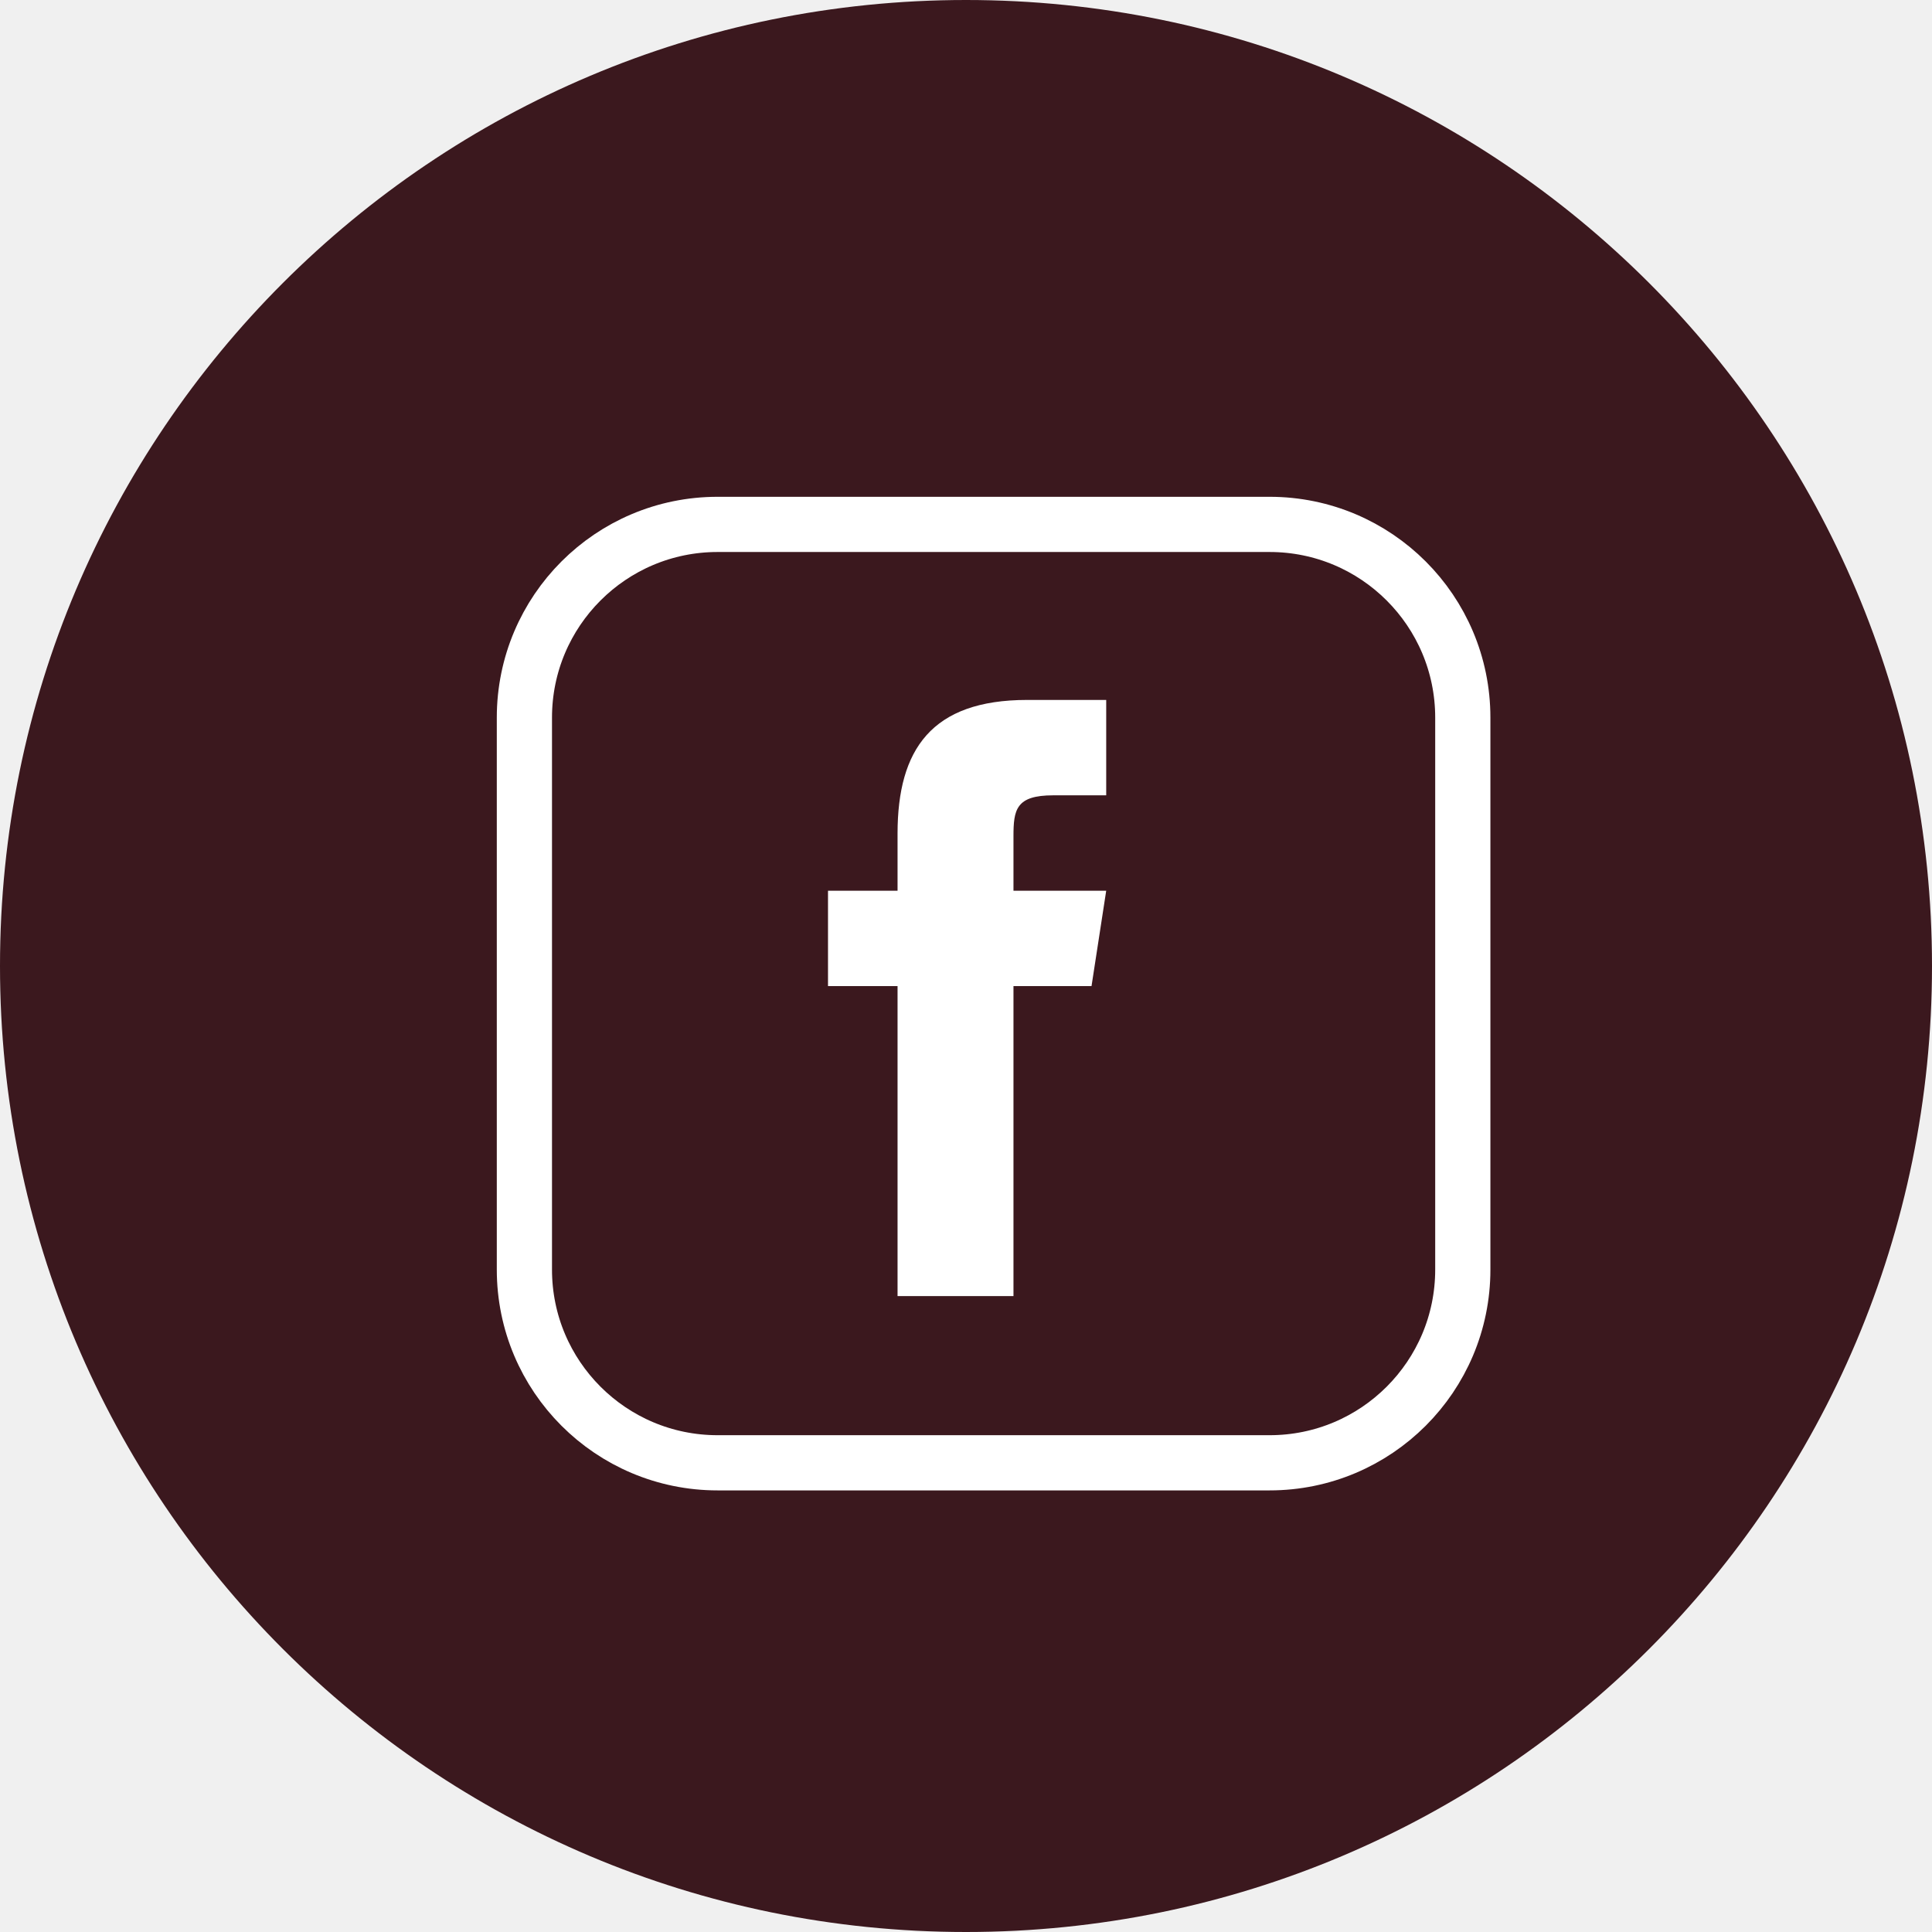
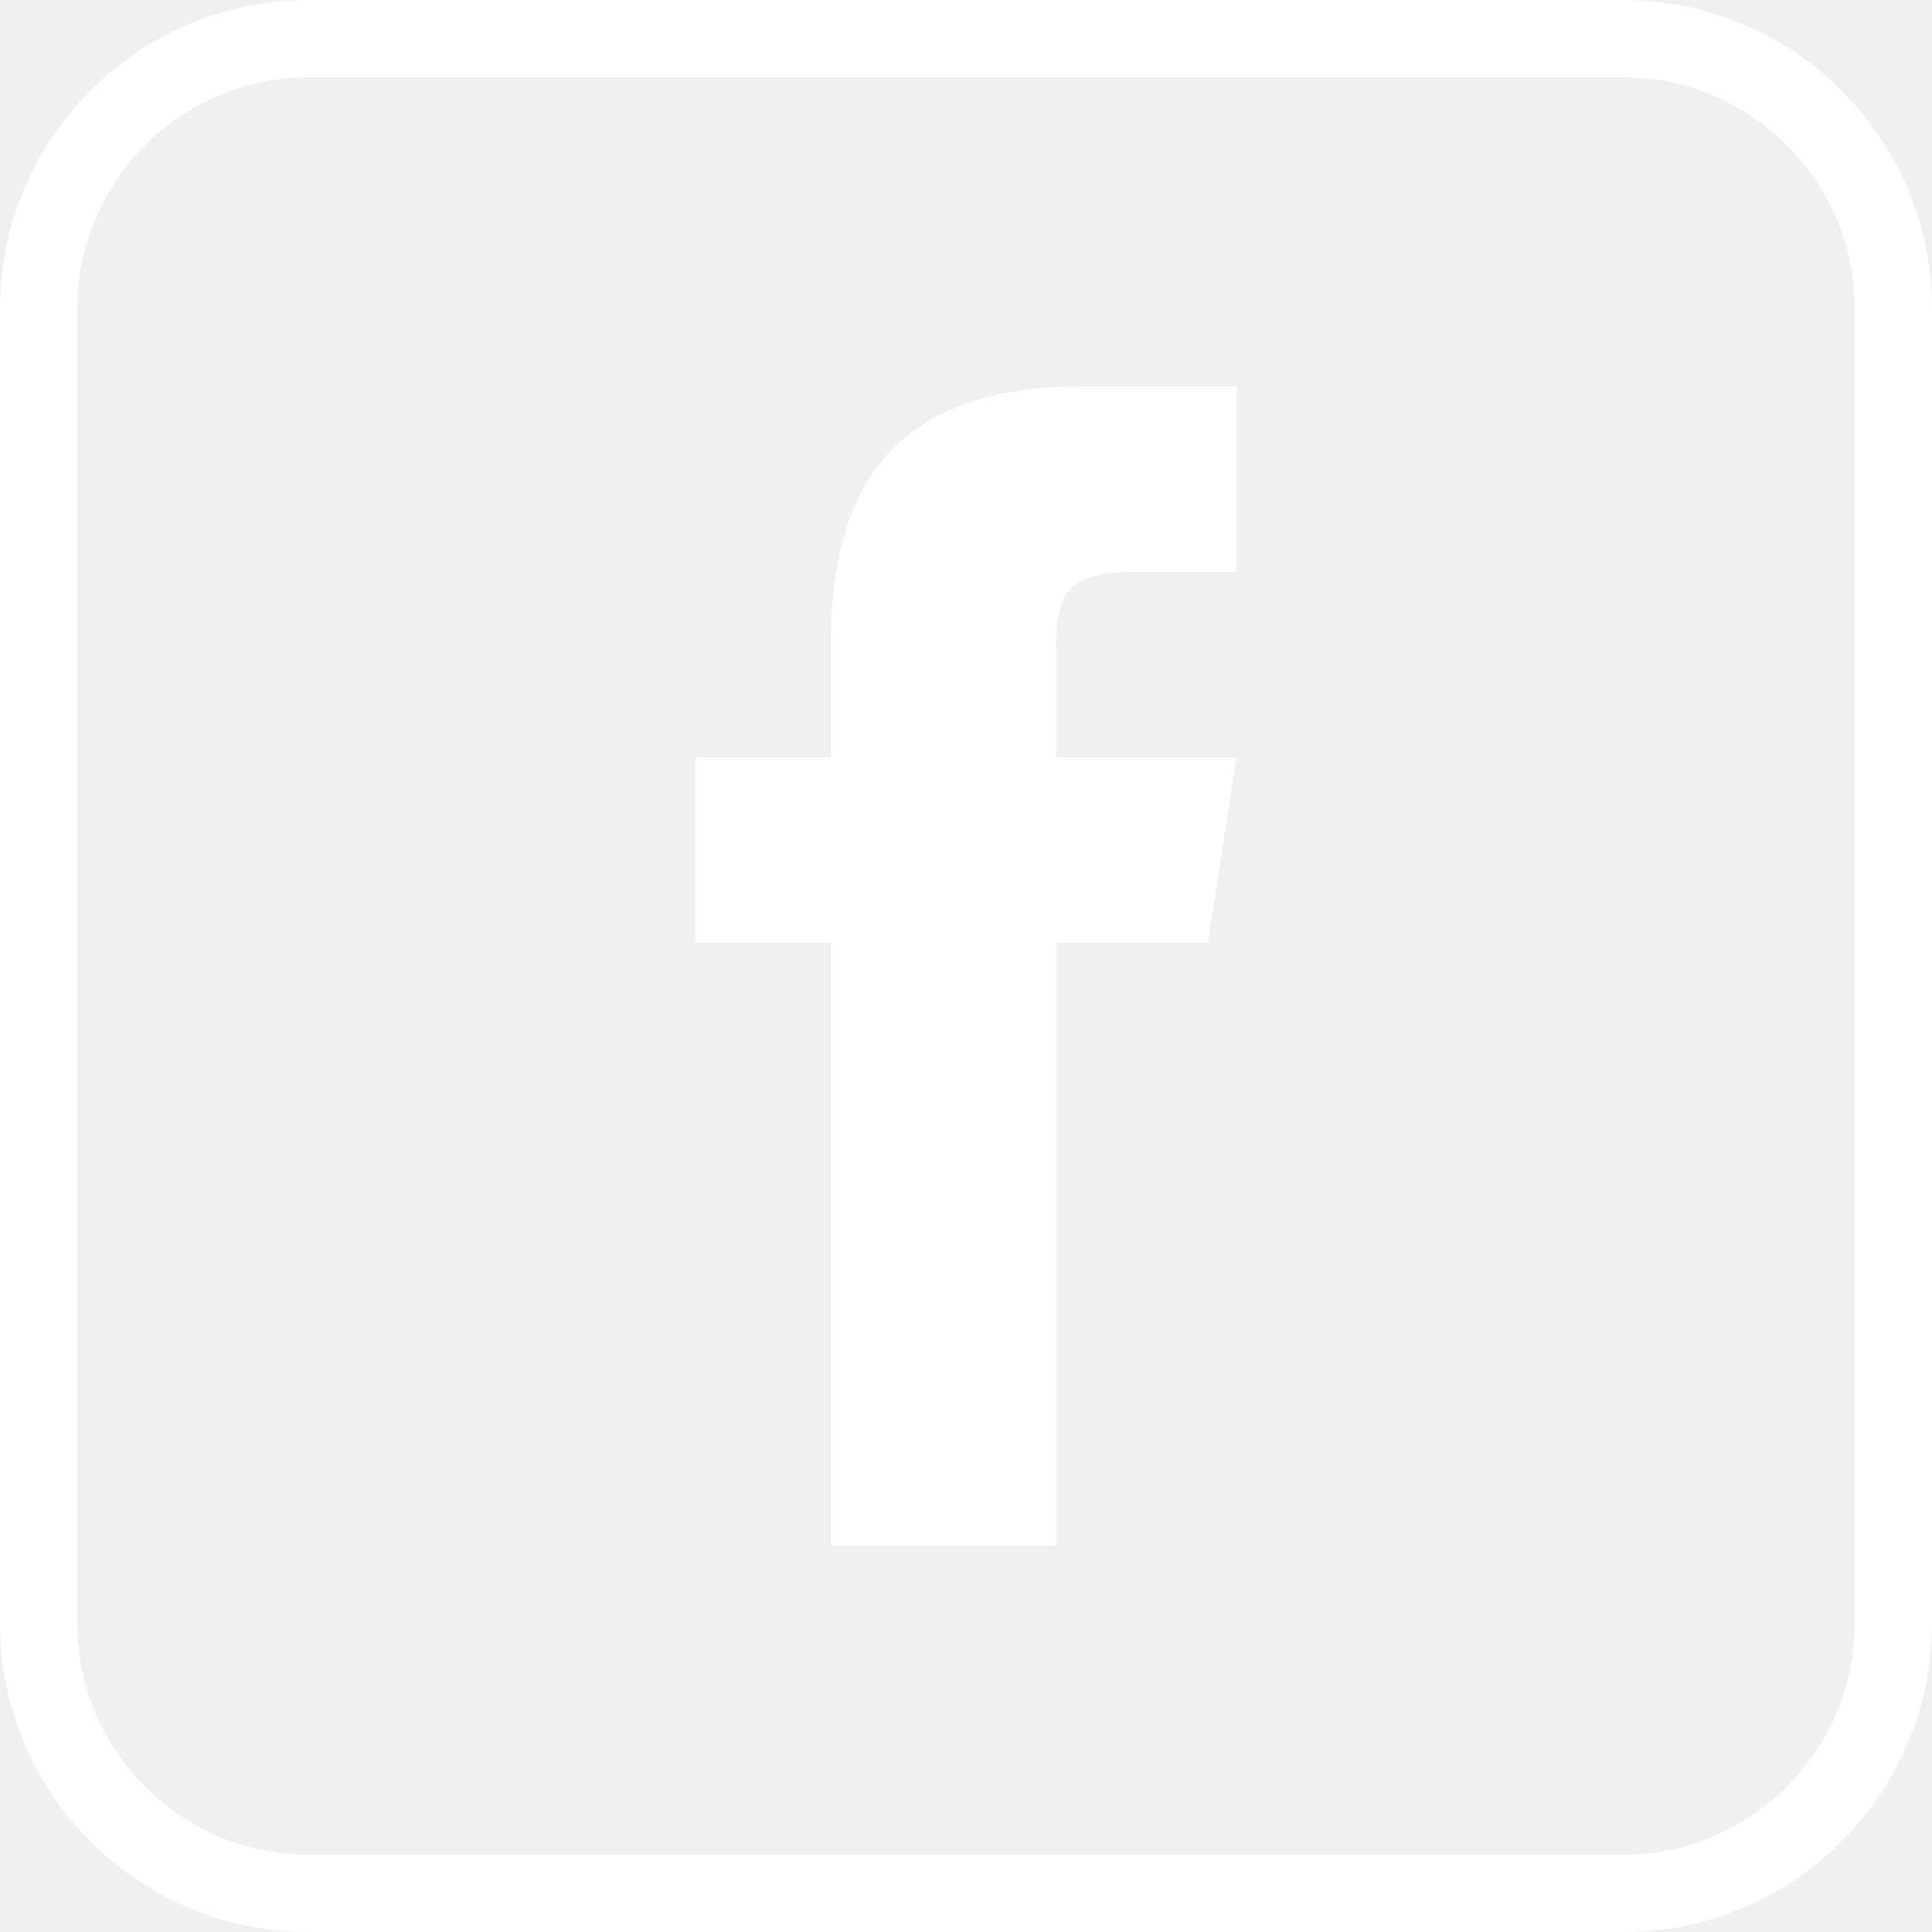
- <svg xmlns="http://www.w3.org/2000/svg" width="35" height="35" viewBox="0 0 35 35" fill="none">
-   <circle cx="17.5" cy="17.5" r="17.5" fill="#3B181E" />
-   <rect x="9.5" y="9.5" width="17" height="17" rx="3.5" stroke="white" />
-   <path d="M19.774 17.864H18.36V23.48H16.26V17.864H15V16.136H16.26V15.095C16.262 13.579 16.874 12.68 18.609 12.68H20.04V14.408H19.08C18.404 14.408 18.36 14.668 18.36 15.152V16.136H20.04L19.774 17.864Z" fill="white" />
+ <svg xmlns="http://www.w3.org/2000/svg" width="25" height="25" viewBox="0 0 25 25" fill="none">
+   <rect x="0.5" y="0.5" width="24" height="24" rx="3.5" stroke="white" />
+   <path d="M15.631 12.2H13.667V20H10.75V12.2H9V9.8H10.75V8.354C10.752 6.249 11.602 5 14.013 5H16V7.4H14.667C13.728 7.4 13.667 7.761 13.667 8.434V9.8H16L15.631 12.2Z" fill="white" />
</svg>
